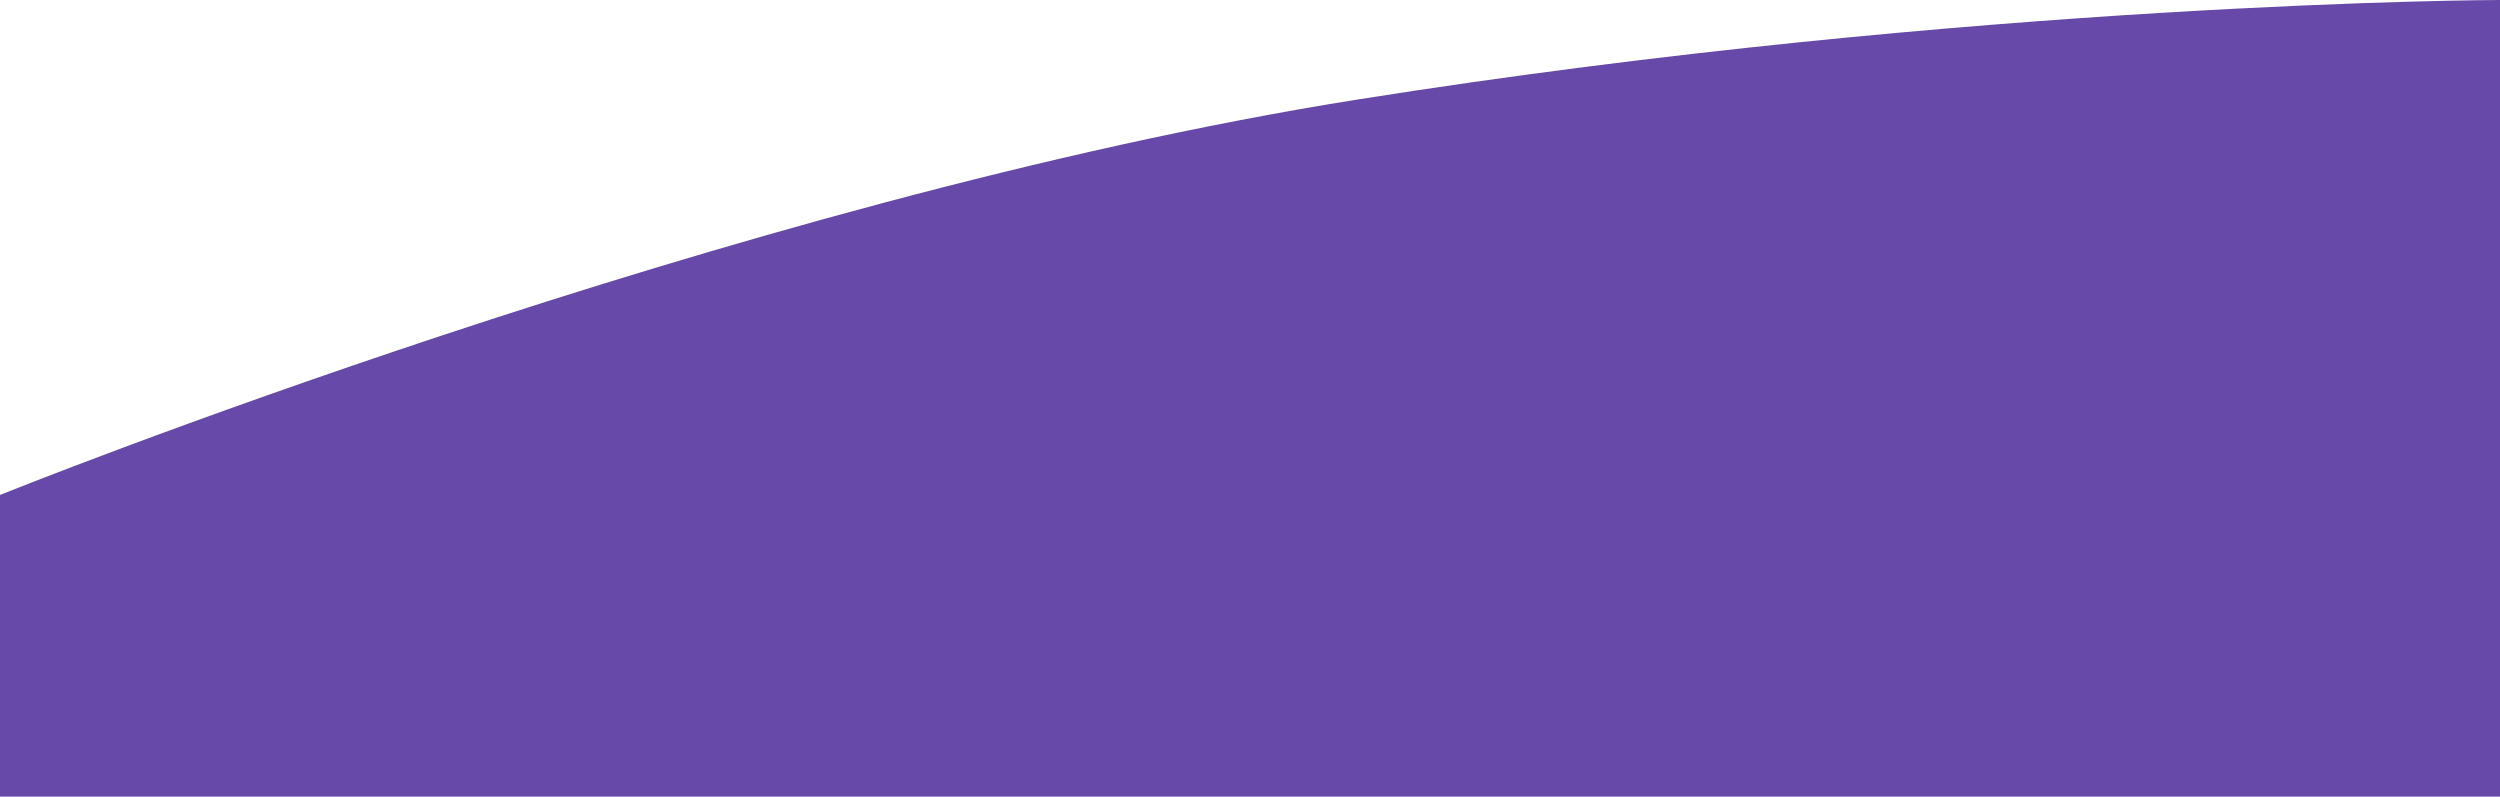
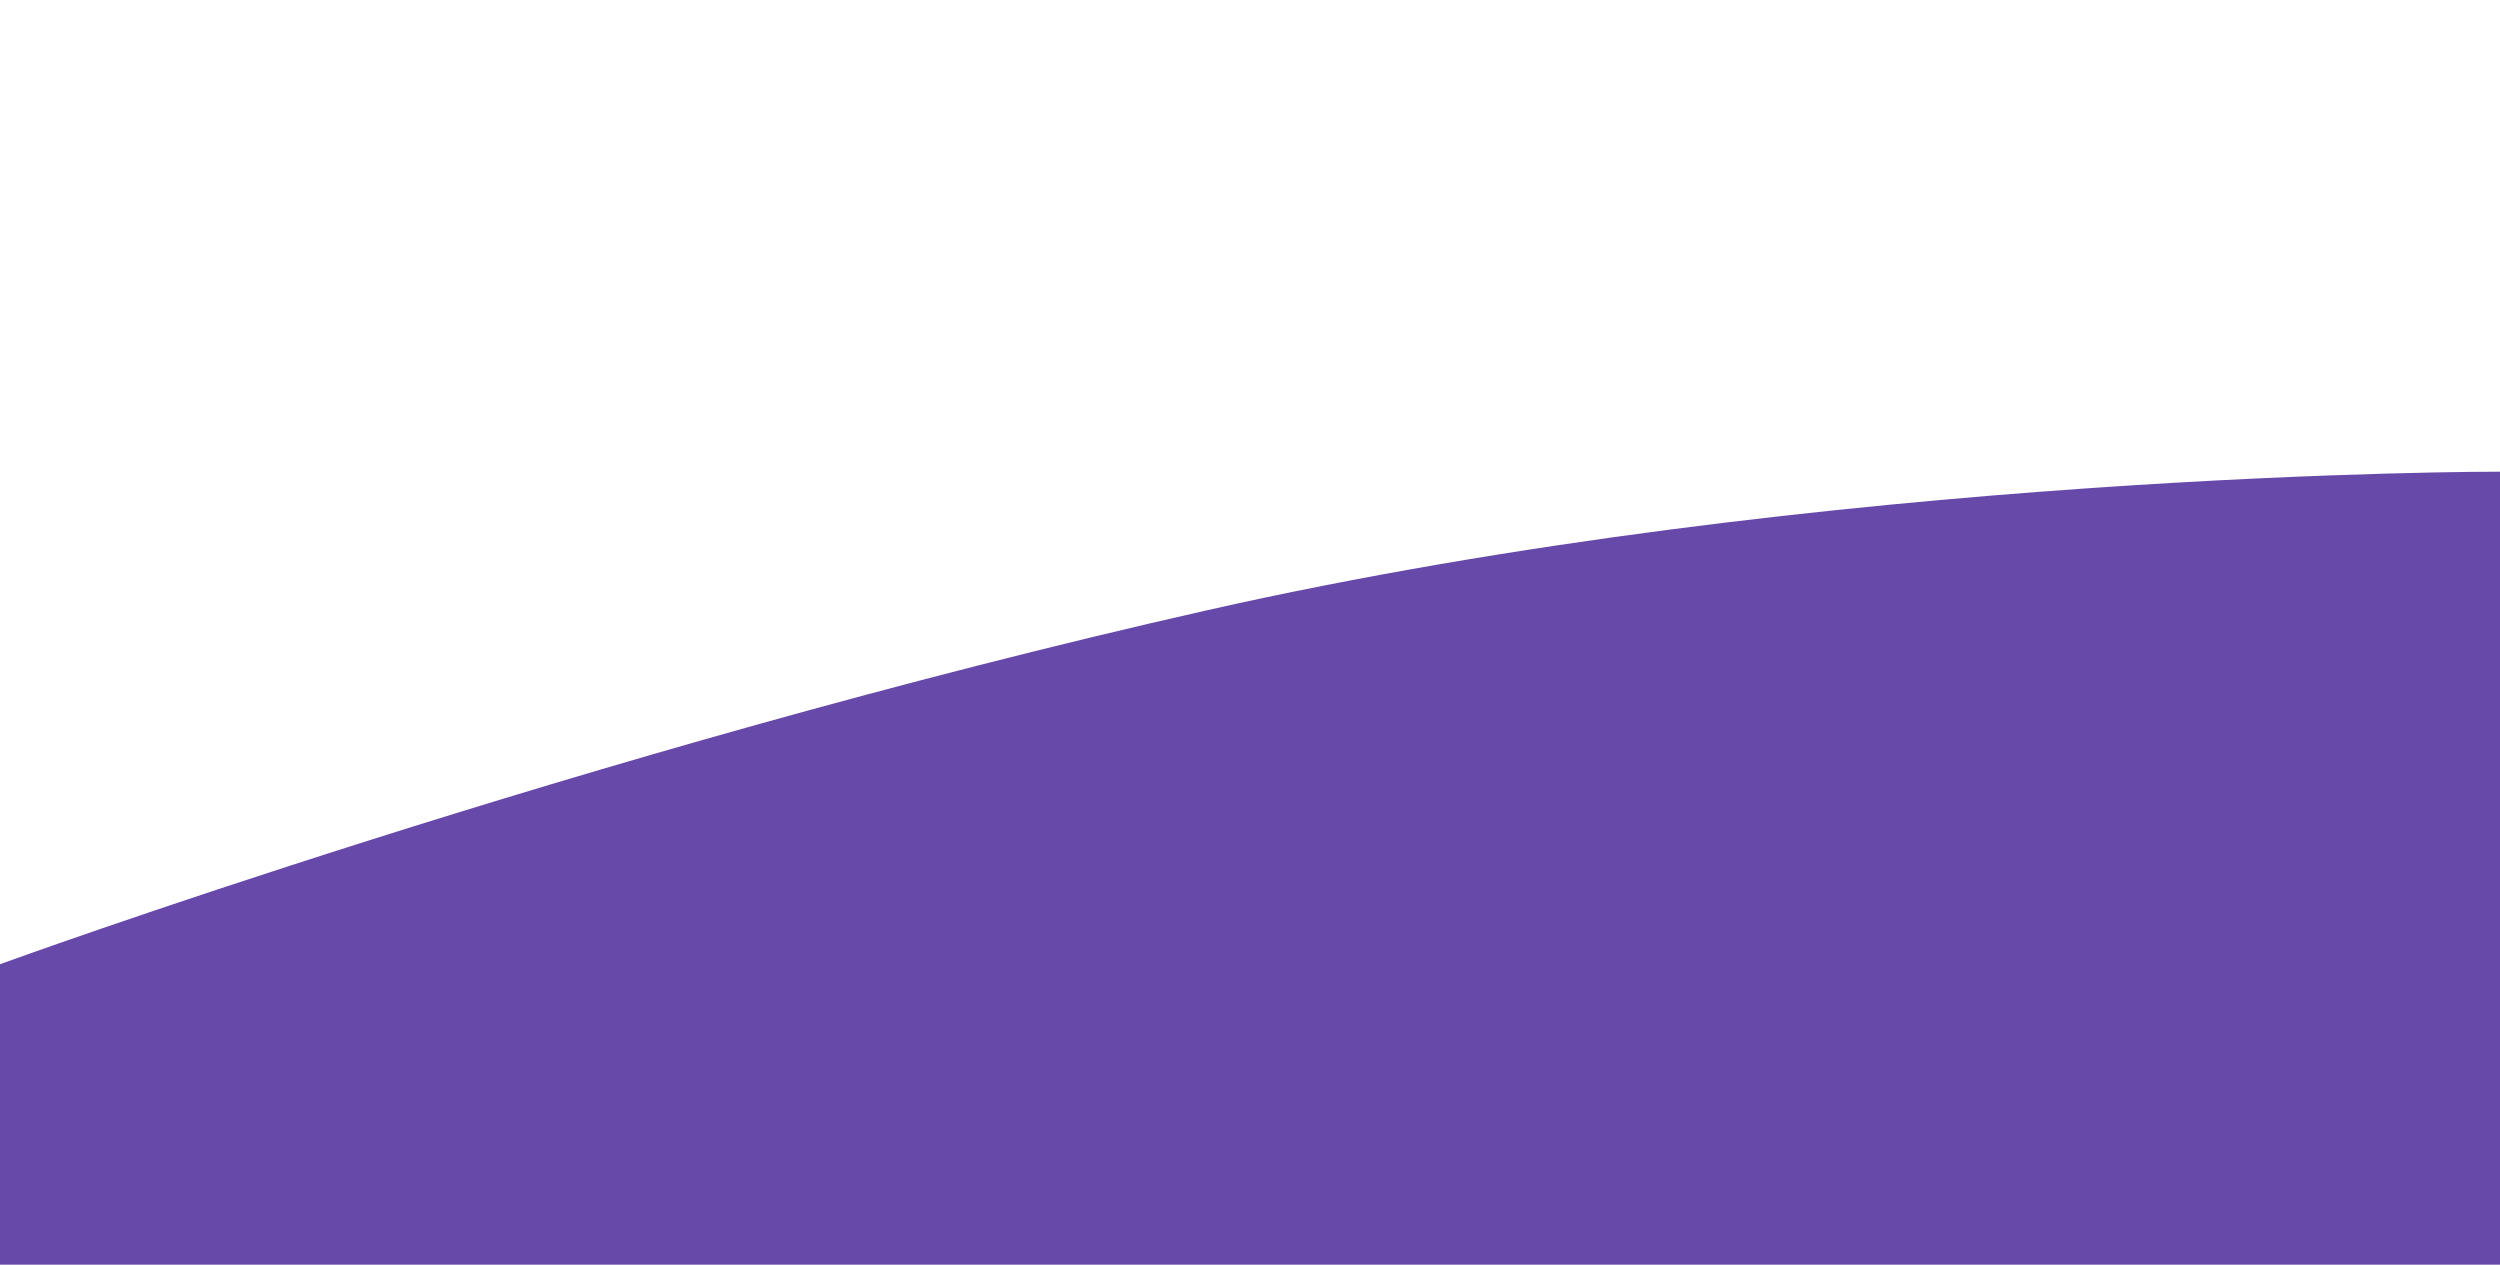
- <svg xmlns="http://www.w3.org/2000/svg" width="1366" height="435.278" viewBox="0 0 1366 435.278">
-   <path id="Path_4082" data-name="Path 4082" d="M0,370.16S402.305,207.974,741.551,154.134,1366,99.722,1366,99.722V535H0Z" transform="translate(0 -99.722)" fill="#6749aa" />
+ <svg xmlns="http://www.w3.org/2000/svg" id="Group_1826" data-name="Group 1826" width="1366" height="691" viewBox="0 0 1366 691">
+   <path id="Path_4093" data-name="Path 4093" d="M0,555.849s319.872-116.587,659.117-193.31S1366,286.729,1366,286.729V720H0Z" transform="translate(0 -29)" fill="#6749aa" />
+   <rect id="Rectangle_2119" data-name="Rectangle 2119" width="1366" height="691" fill="none" />
</svg>
